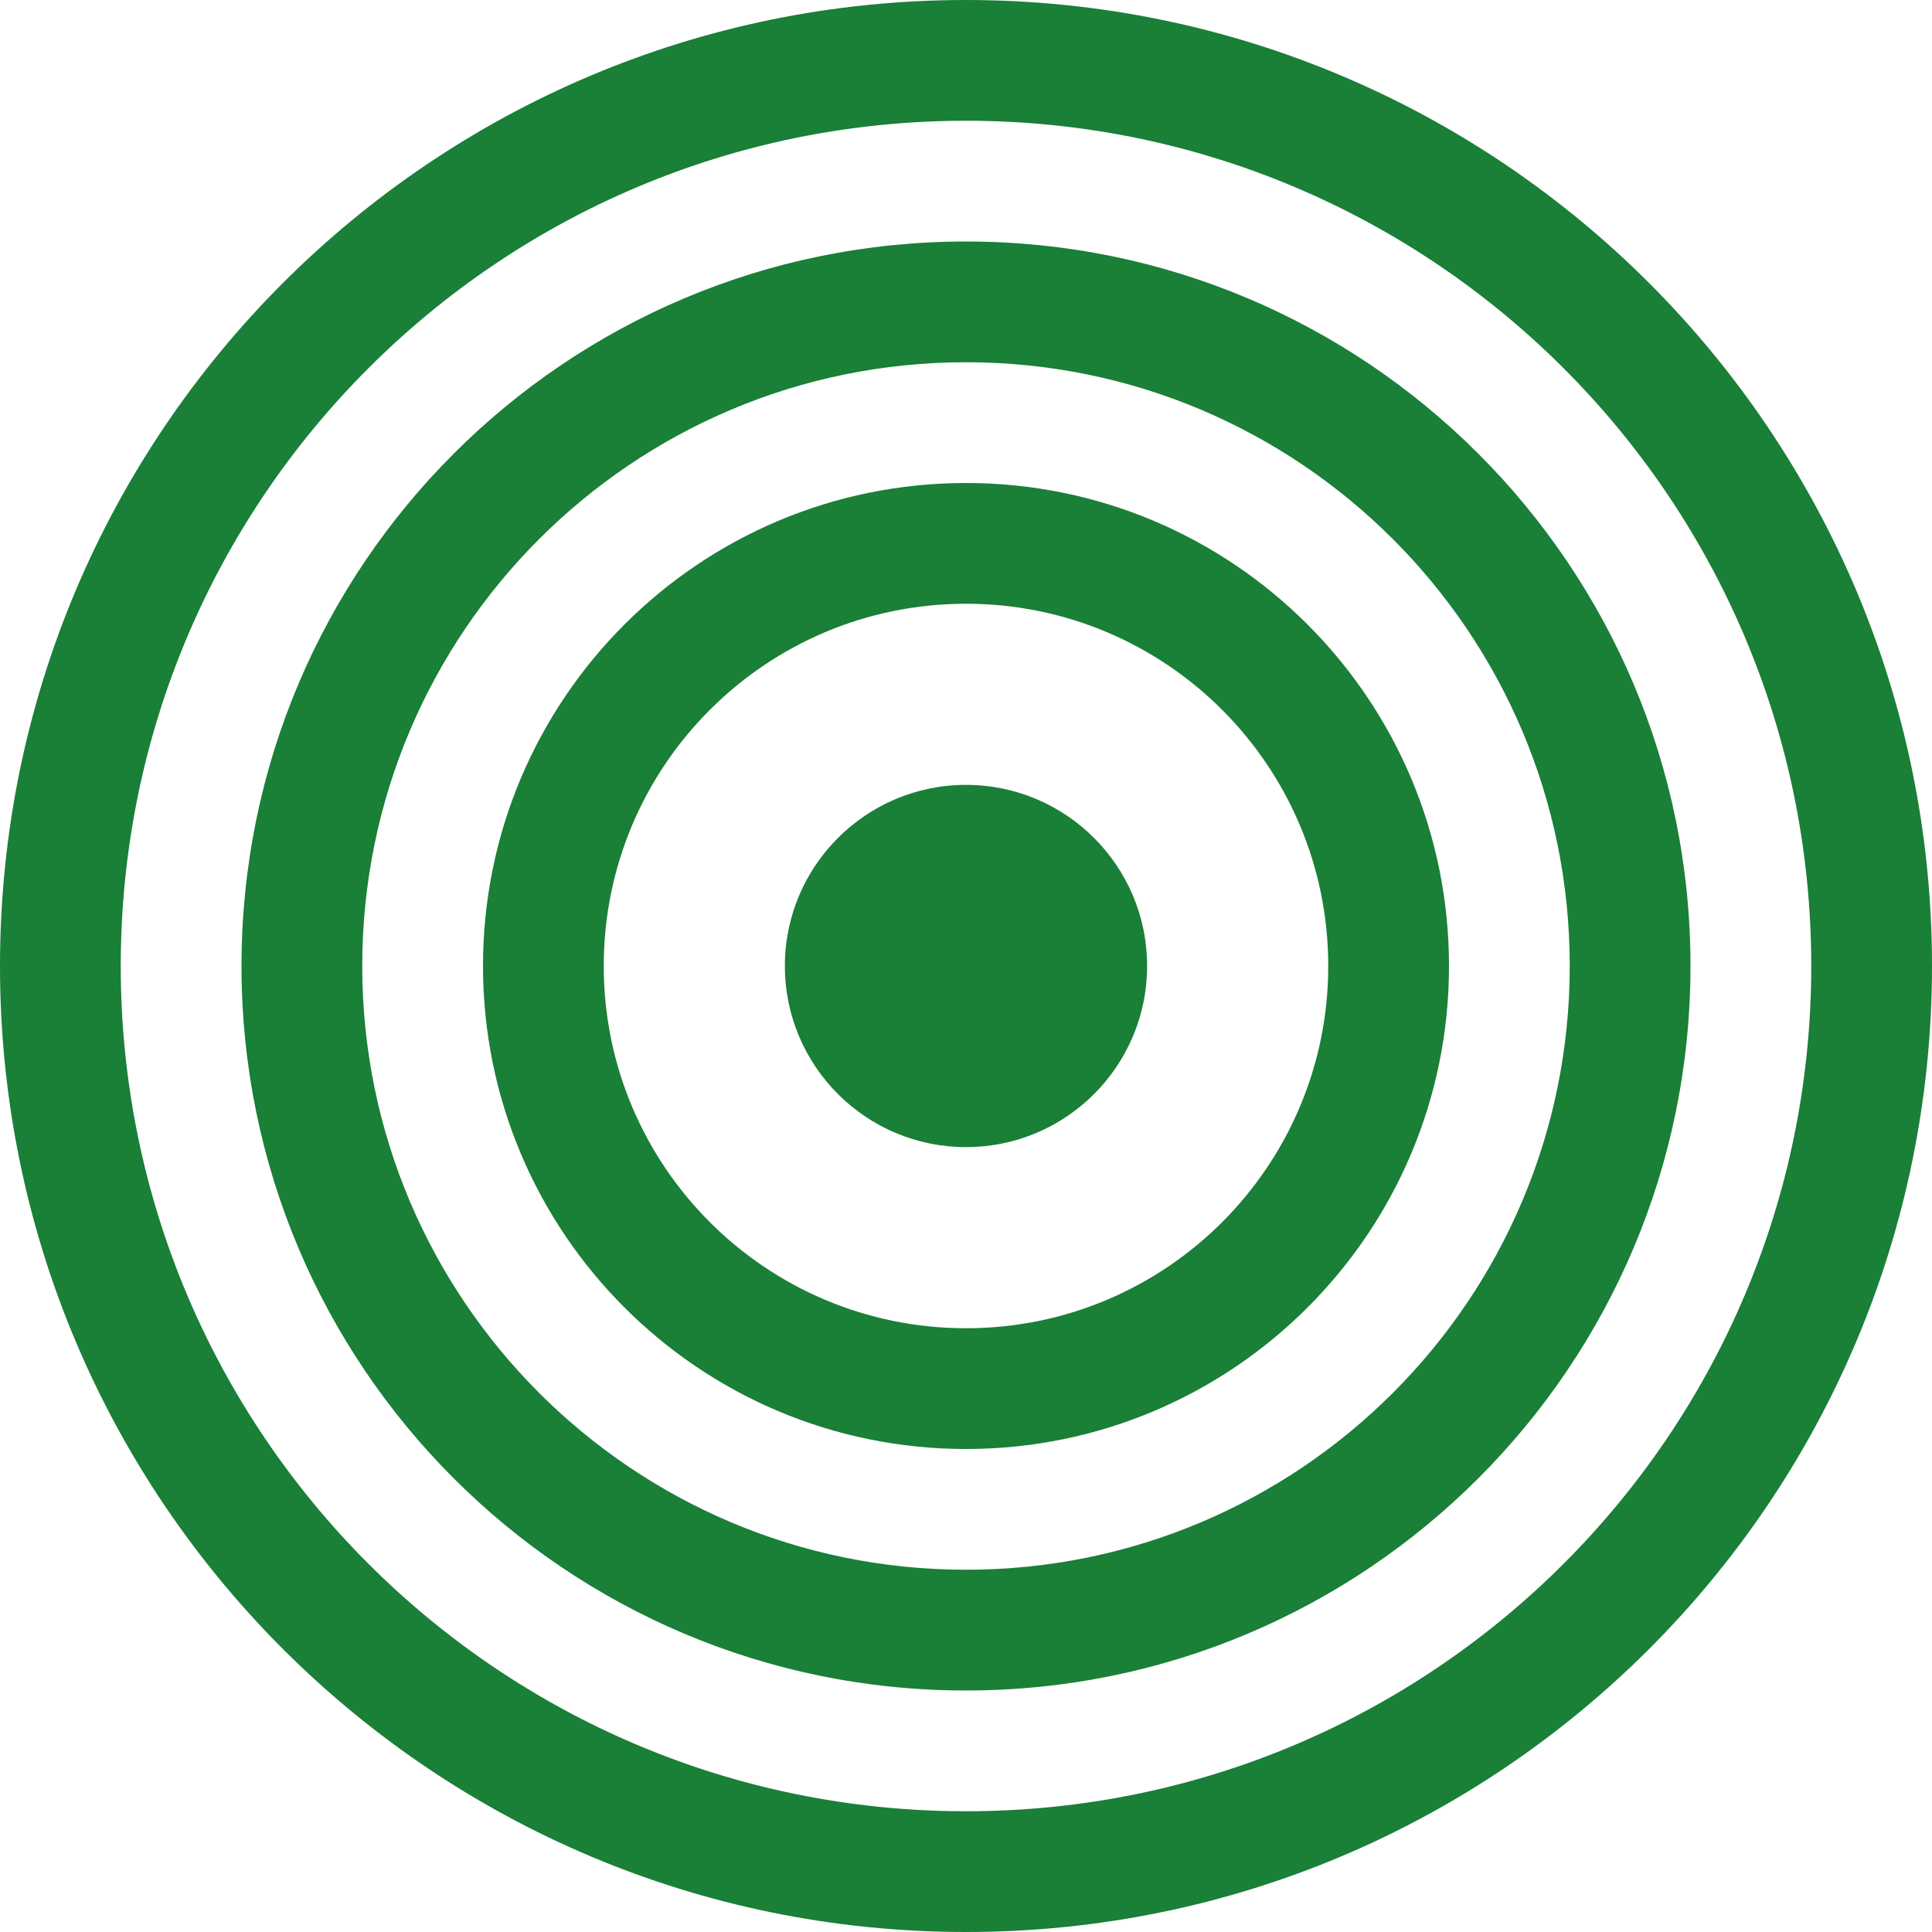
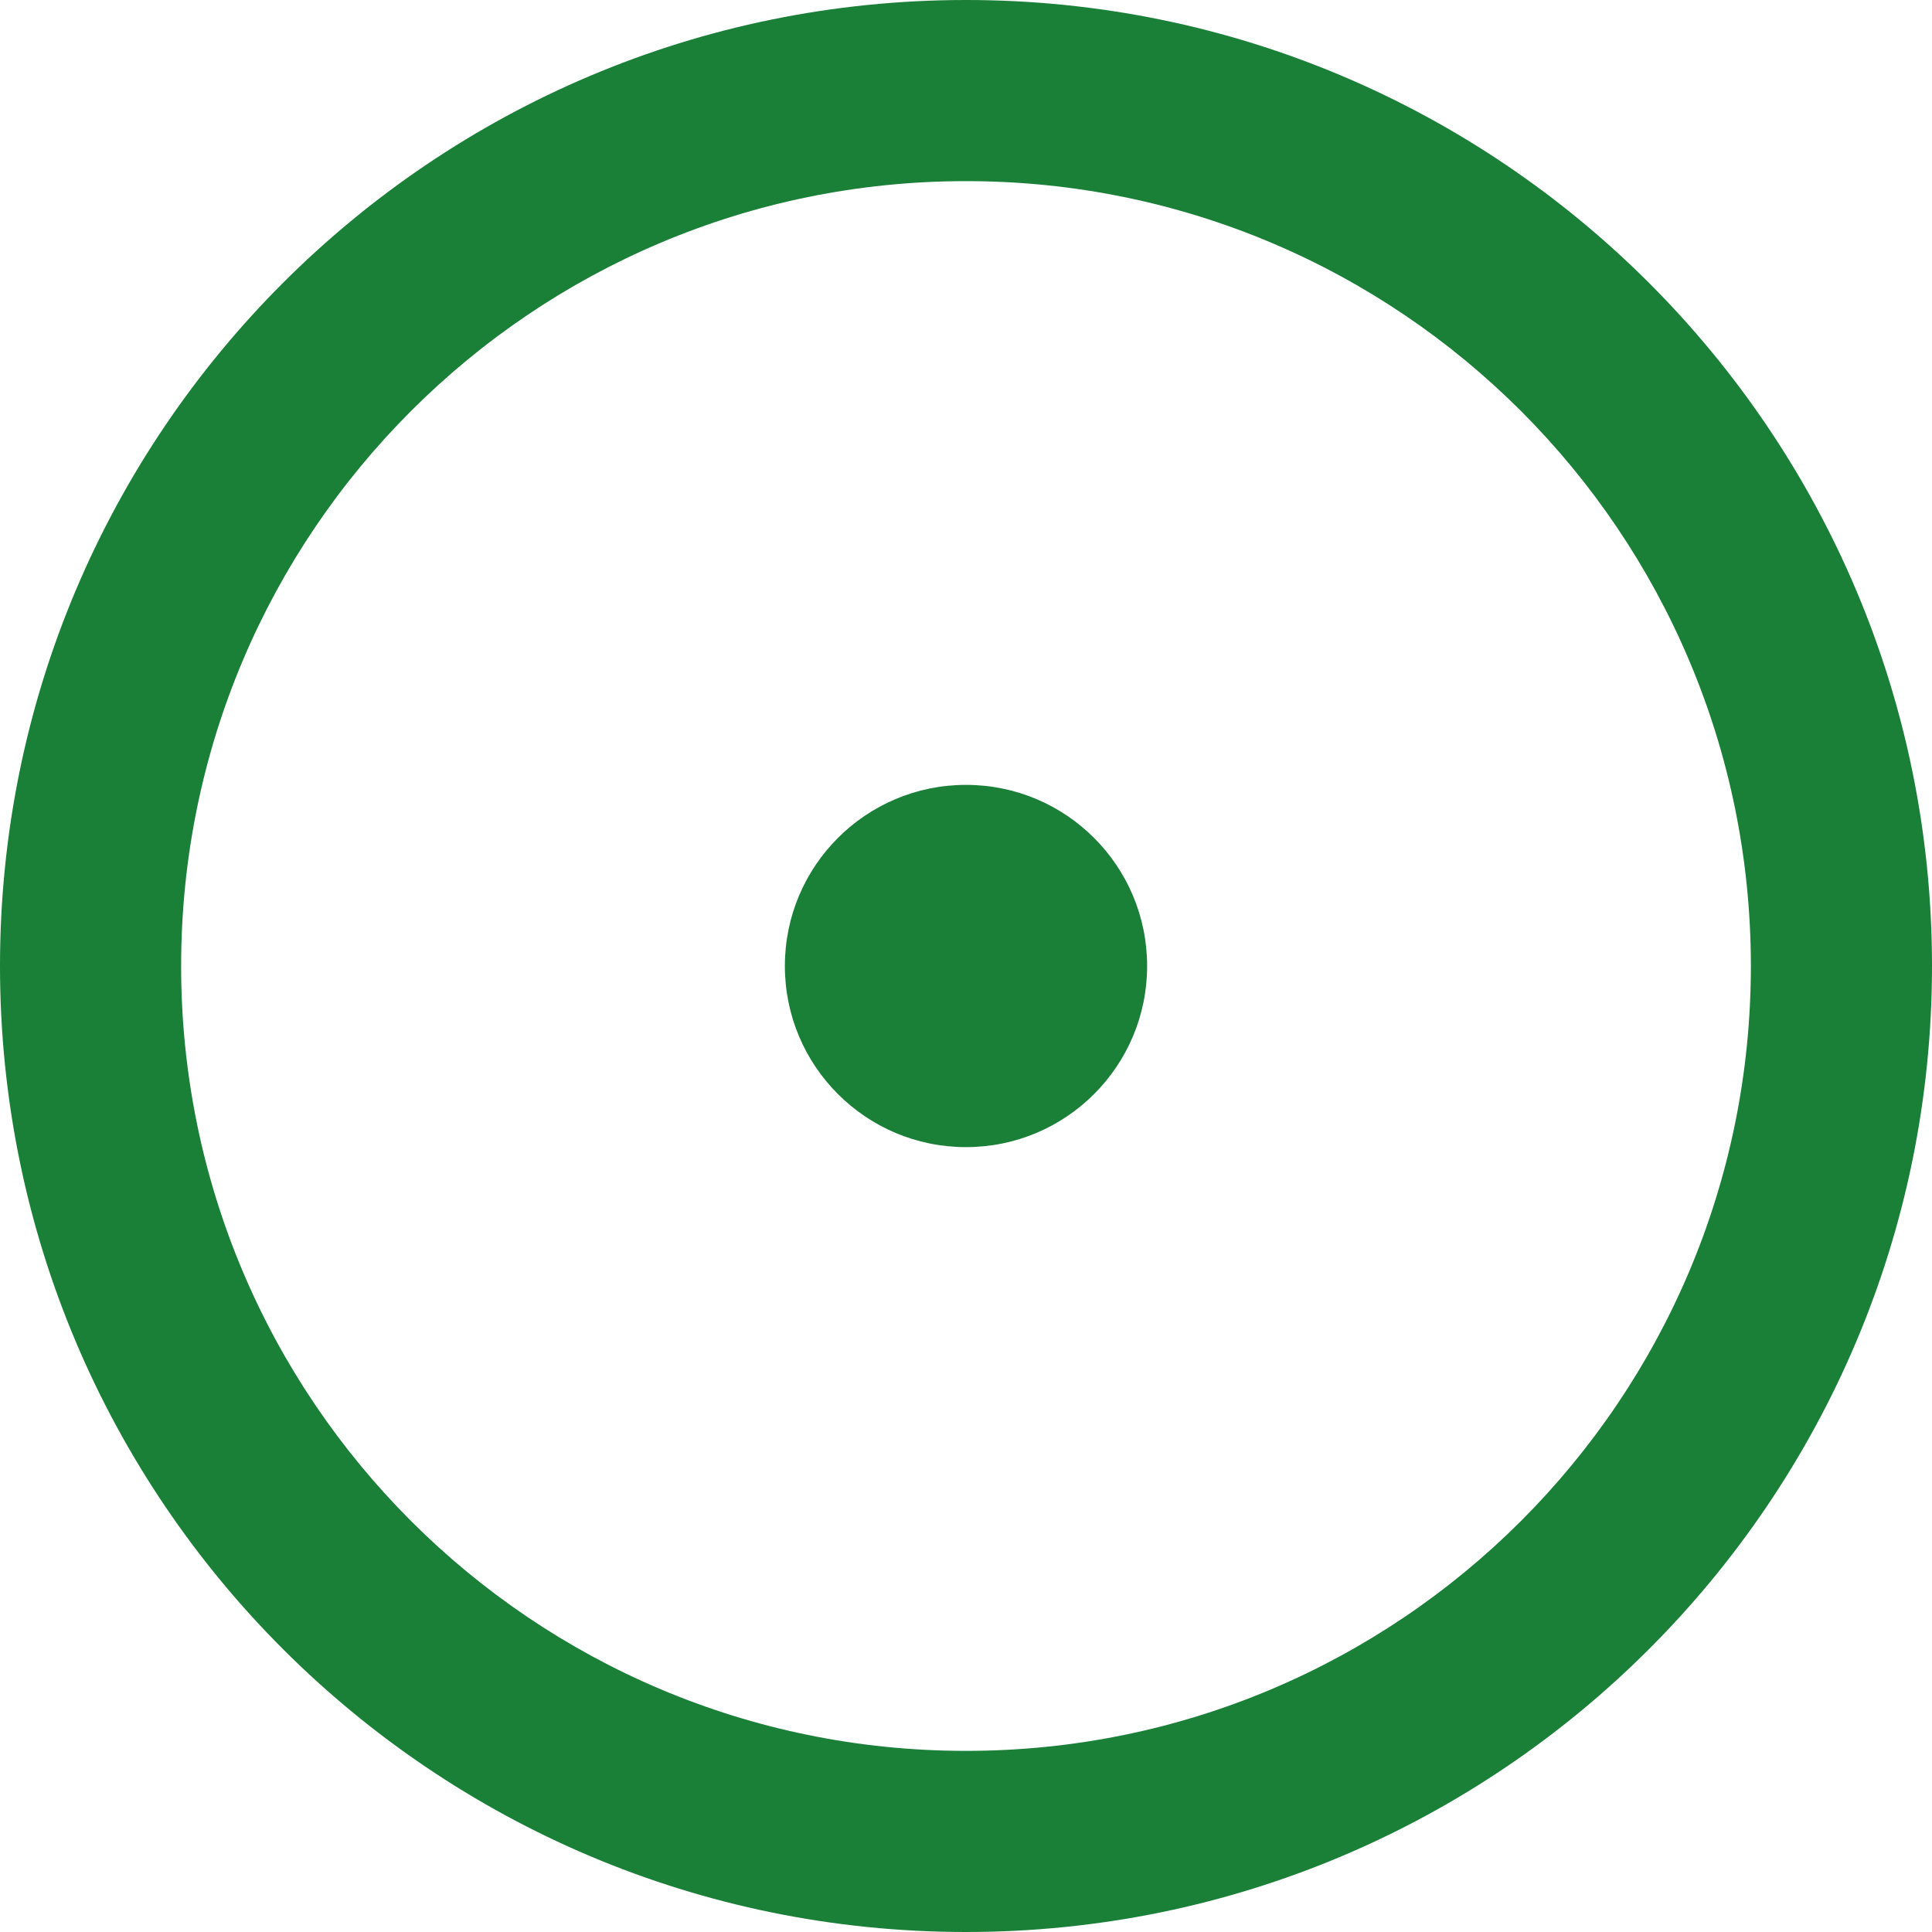
- <svg xmlns="http://www.w3.org/2000/svg" width="16" height="16" viewBox="0 0 16 16" fill="none">
-   <path d="M8 15C4.134 15 1 11.866 1 8C1 4.134 4.134 1 8 1C11.866 1 15 4.134 15 8C15 11.866 11.866 15 8 15ZM8 16C12.418 16 16 12.418 16 8C16 3.582 12.418 0 8 0C3.582 0 0 3.582 0 8C0 12.418 3.582 16 8 16Z" fill="#1a7f37" />
-   <path d="M8 13C5.239 13 3 10.761 3 8C3 5.239 5.239 3 8 3C10.761 3 13 5.239 13 8C13 10.761 10.761 13 8 13ZM8 14C11.314 14 14 11.314 14 8C14 4.686 11.314 2 8 2C4.686 2 2 4.686 2 8C2 11.314 4.686 14 8 14Z" fill="#1a7f37" />
-   <path d="M8 11C6.343 11 5 9.657 5 8C5 6.343 6.343 5 8 5C9.657 5 11 6.343 11 8C11 9.657 9.657 11 8 11ZM8 12C10.209 12 12 10.209 12 8C12 5.791 10.209 4 8 4C5.791 4 4 5.791 4 8C4 10.209 5.791 12 8 12Z" fill="#1a7f37" />
-   <path d="M9.5 8C9.5 8.828 8.828 9.5 8 9.5C7.172 9.5 6.5 8.828 6.5 8C6.5 7.172 7.172 6.5 8 6.5C8.828 6.5 9.5 7.172 9.5 8Z" fill="#1a7f37" />
+ <svg class="octicon octicon-issue-opened open" viewBox="0 0 16 16" version="1.1" width="16" height="16" aria-hidden="true">
+   <path fill="#1a7f37" d="M8 9.5a1.5 1.5 0 100-3 1.5 1.5 0 000 3z" />
+   <path fill="#1a7f37" fill-rule="evenodd" d="M8 0a8 8 0 100 16A8 8 0 008 0zM1.5 8a6.5 6.5 0 1113 0 6.5 6.5 0 01-13 0z" />
</svg>
